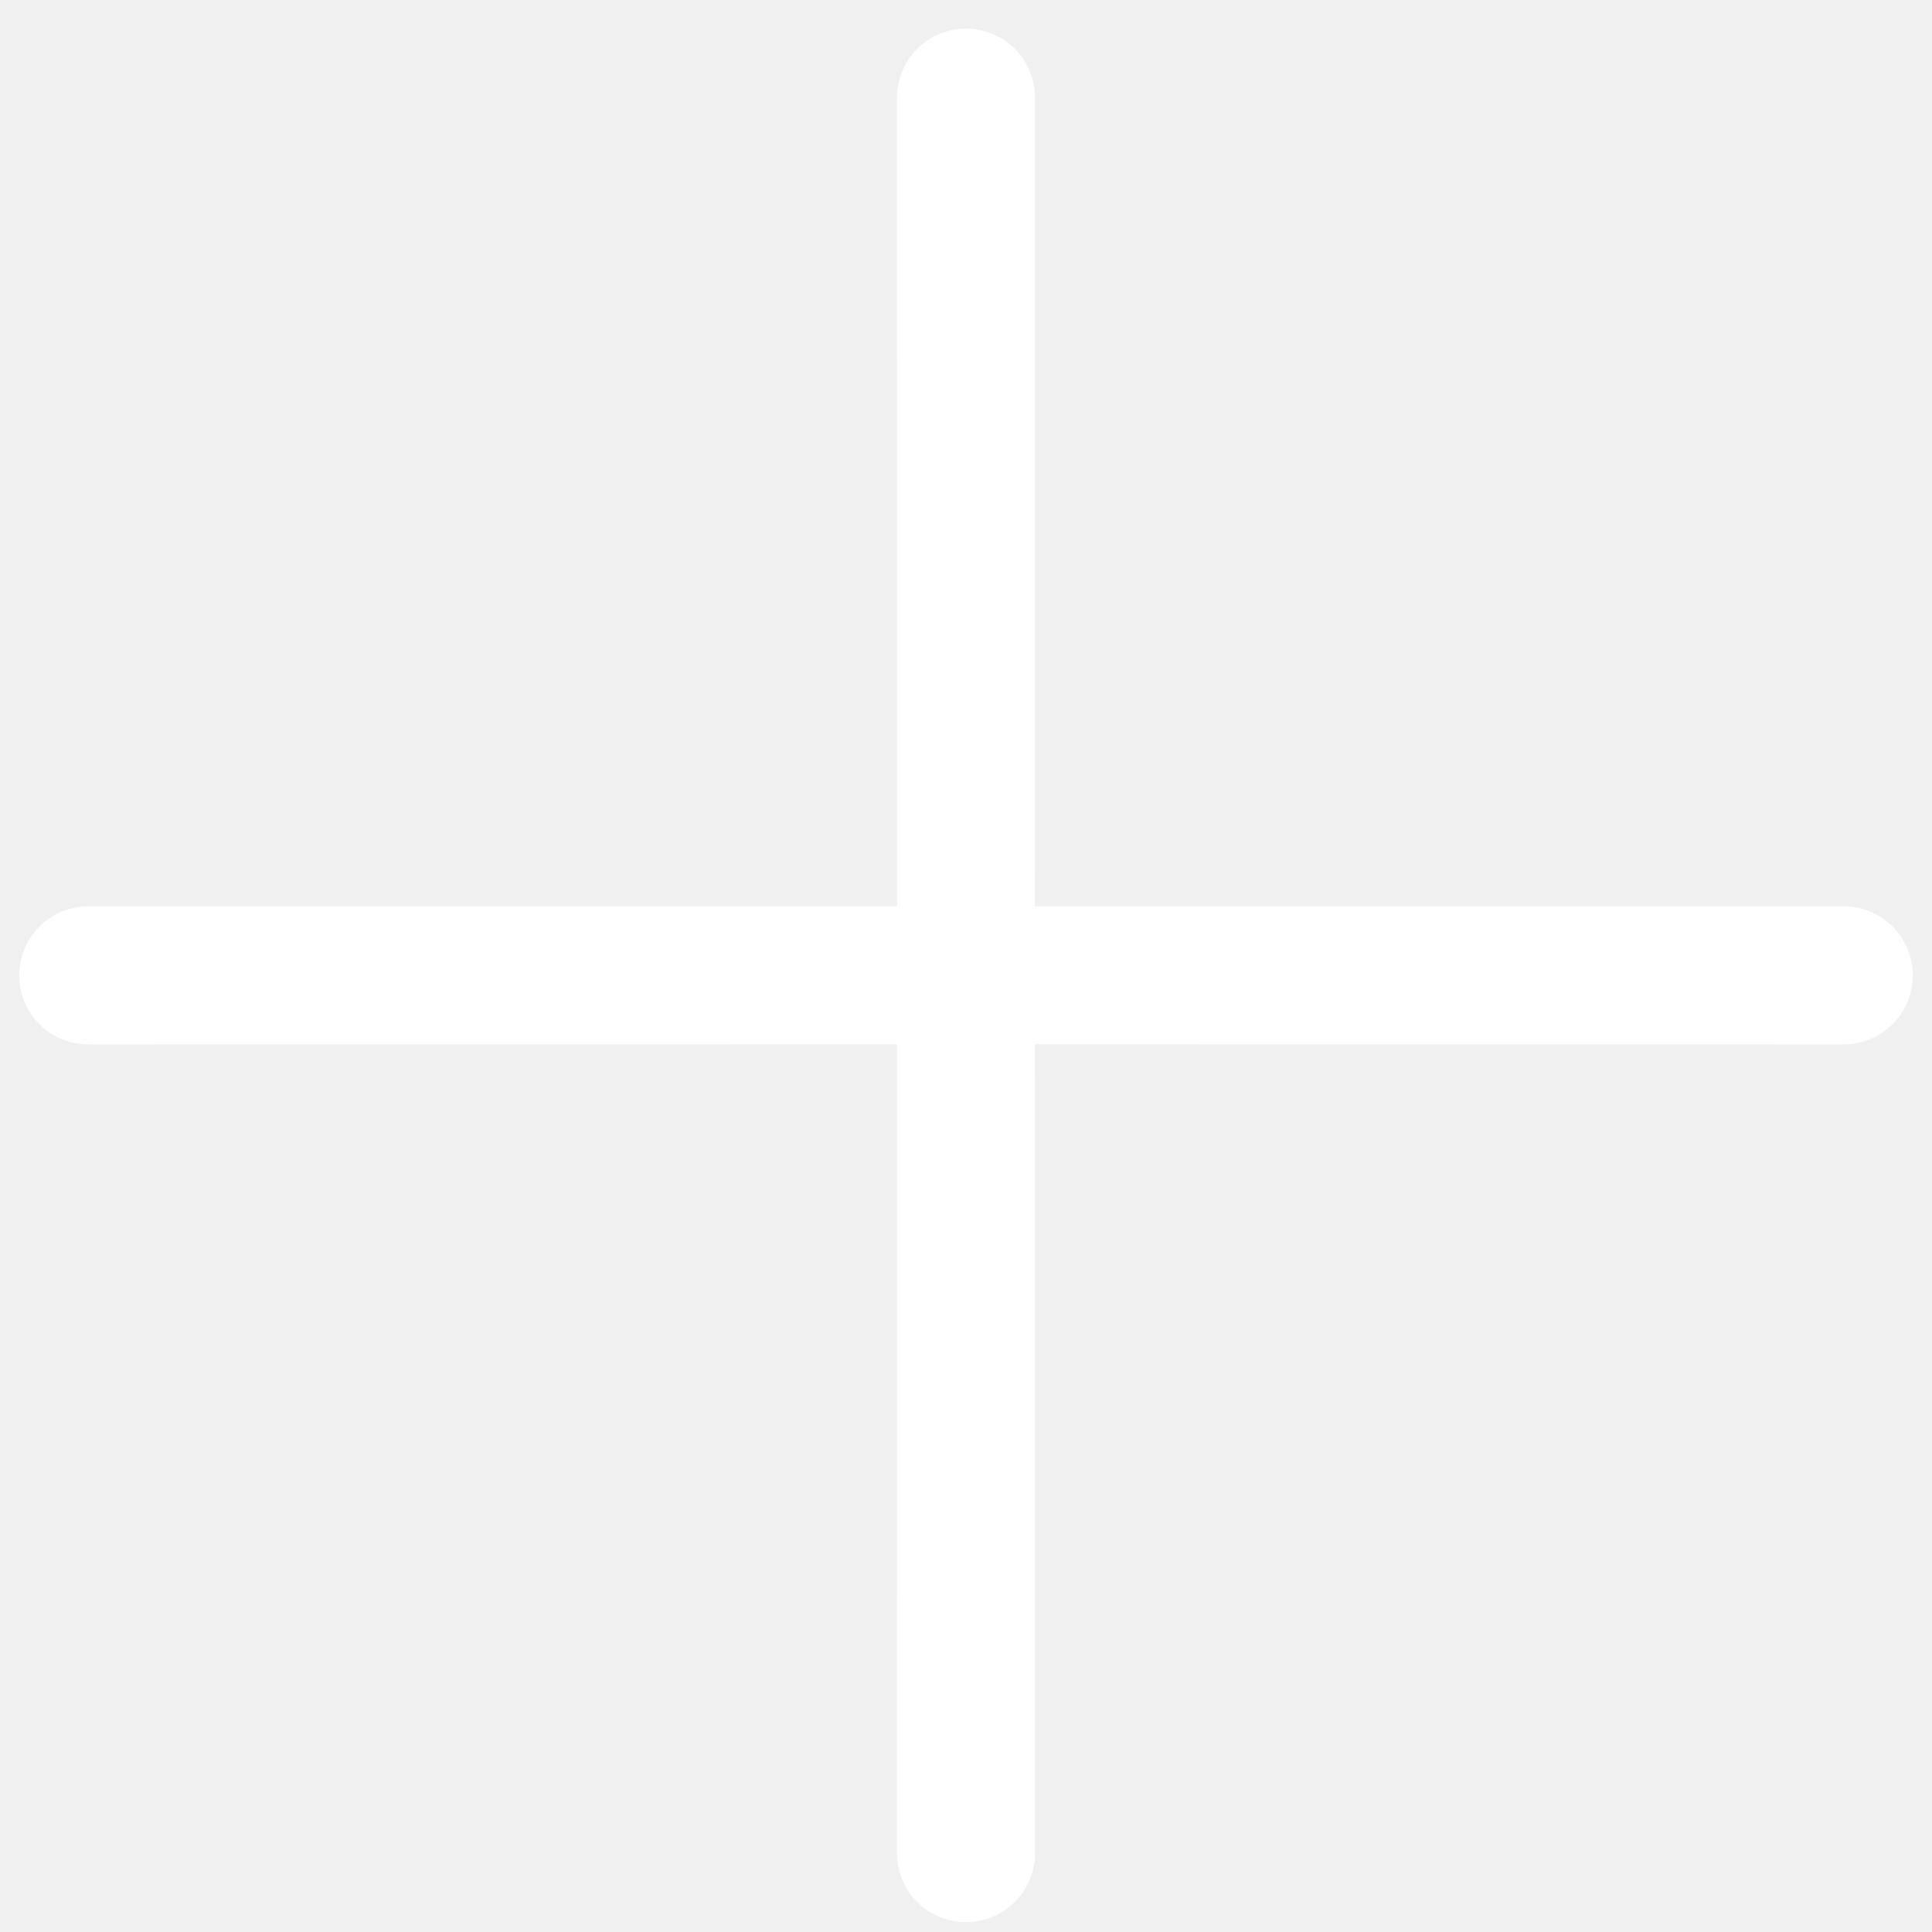
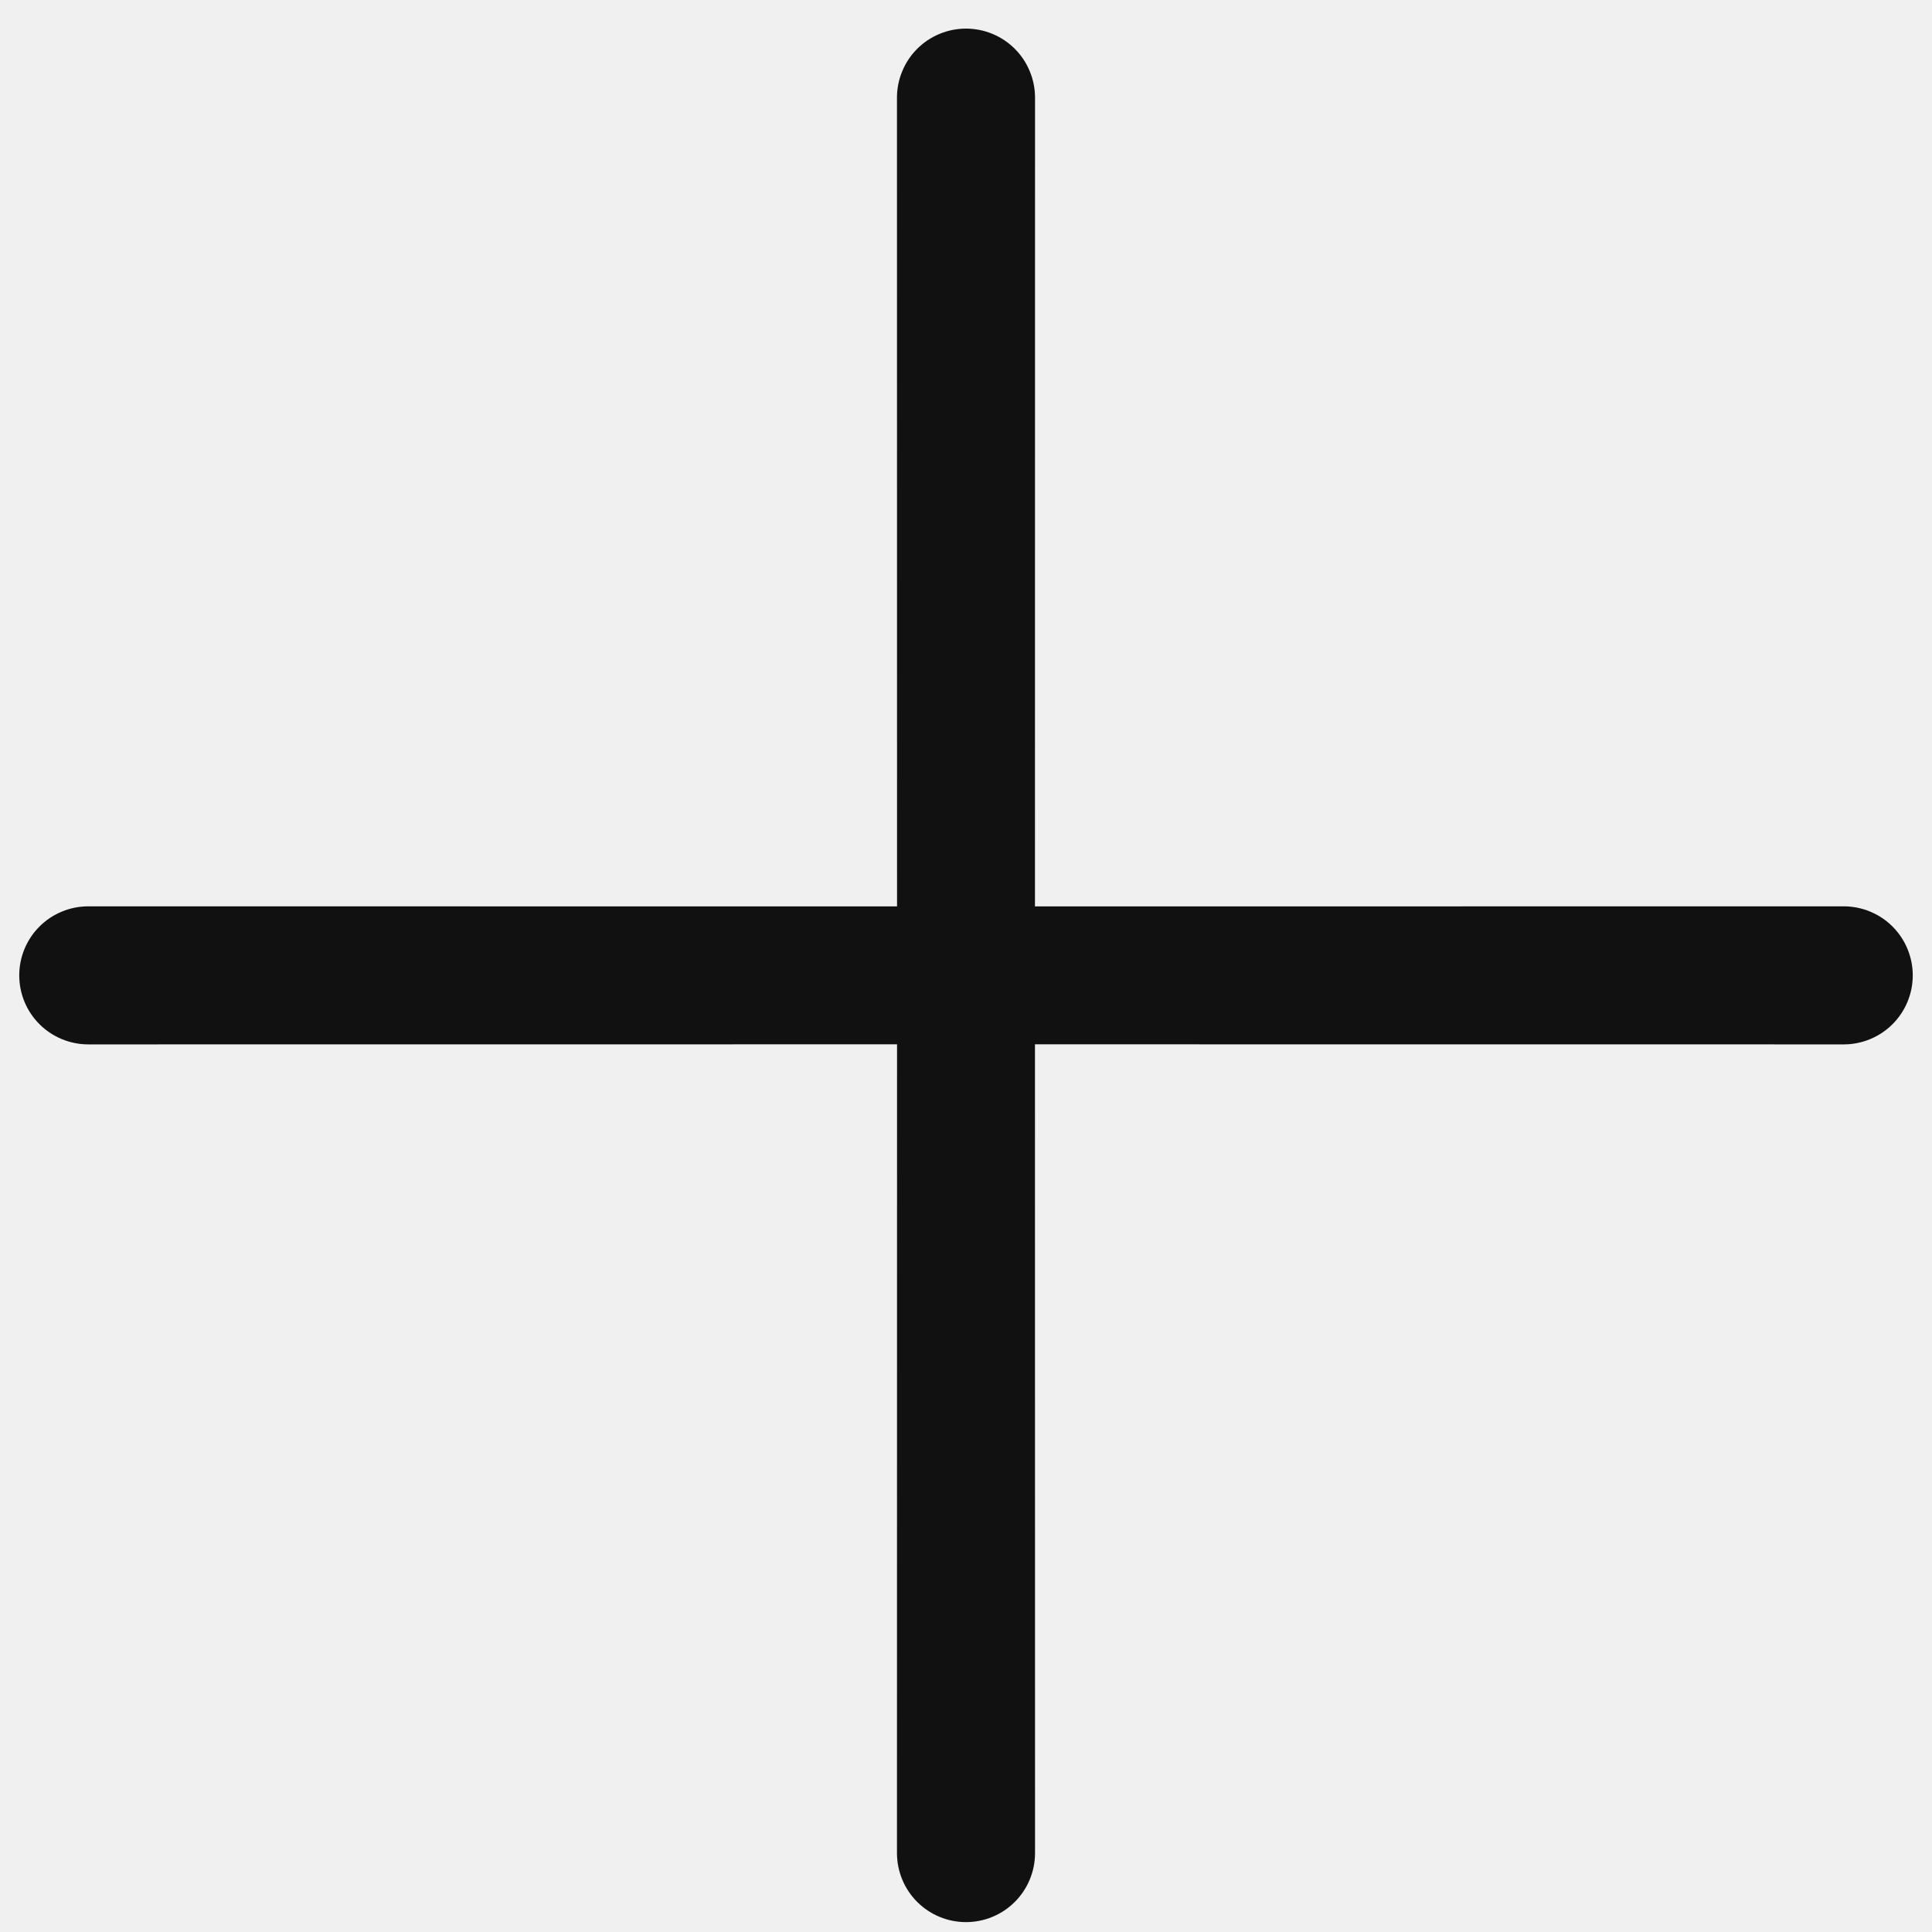
<svg xmlns="http://www.w3.org/2000/svg" width="26" height="26" viewBox="0 0 26 26" fill="none">
-   <path d="M12.072 12.198L12.071 1.314C12.071 1.192 12.095 1.071 12.142 0.959C12.188 0.846 12.257 0.743 12.343 0.657C12.429 0.571 12.532 0.502 12.644 0.456C12.757 0.409 12.878 0.385 13 0.385C13.122 0.385 13.243 0.409 13.356 0.456C13.468 0.502 13.571 0.571 13.657 0.657C13.743 0.743 13.812 0.846 13.858 0.959C13.905 1.071 13.929 1.192 13.929 1.314L13.928 12.198L24.812 12.197C25.058 12.197 25.295 12.295 25.469 12.469C25.643 12.643 25.741 12.88 25.741 13.126C25.741 13.373 25.643 13.609 25.469 13.783C25.295 13.957 25.058 14.055 24.812 14.055L13.928 14.054L13.929 24.938C13.929 25.184 13.831 25.421 13.657 25.595C13.483 25.769 13.246 25.867 13 25.867C12.754 25.867 12.517 25.769 12.343 25.595C12.169 25.421 12.071 25.184 12.071 24.938L12.072 14.054L1.188 14.055C0.942 14.055 0.705 13.957 0.531 13.783C0.357 13.609 0.259 13.373 0.259 13.126C0.259 12.88 0.357 12.643 0.531 12.469C0.705 12.295 0.942 12.197 1.188 12.197L12.072 12.198Z" fill="white" />
+   <path d="M12.072 12.198L12.071 1.314C12.071 1.192 12.095 1.071 12.142 0.959C12.188 0.846 12.257 0.743 12.343 0.657C12.429 0.571 12.532 0.502 12.644 0.456C12.757 0.409 12.878 0.385 13 0.385C13.122 0.385 13.243 0.409 13.356 0.456C13.468 0.502 13.571 0.571 13.657 0.657C13.743 0.743 13.812 0.846 13.858 0.959C13.905 1.071 13.929 1.192 13.929 1.314L13.928 12.198L24.812 12.197C25.058 12.197 25.295 12.295 25.469 12.469C25.643 12.643 25.741 12.88 25.741 13.126C25.741 13.373 25.643 13.609 25.469 13.783C25.295 13.957 25.058 14.055 24.812 14.055L13.928 14.054L13.929 24.938C13.929 25.184 13.831 25.421 13.657 25.595C13.483 25.769 13.246 25.867 13 25.867C12.754 25.867 12.517 25.769 12.343 25.595C12.169 25.421 12.071 25.184 12.071 24.938L12.072 14.054L1.188 14.055C0.942 14.055 0.705 13.957 0.531 13.783C0.357 13.609 0.259 13.373 0.259 13.126C0.259 12.88 0.357 12.643 0.531 12.469C0.705 12.295 0.942 12.197 1.188 12.197L12.072 12.198Z" fill="#111111" />
</svg>
